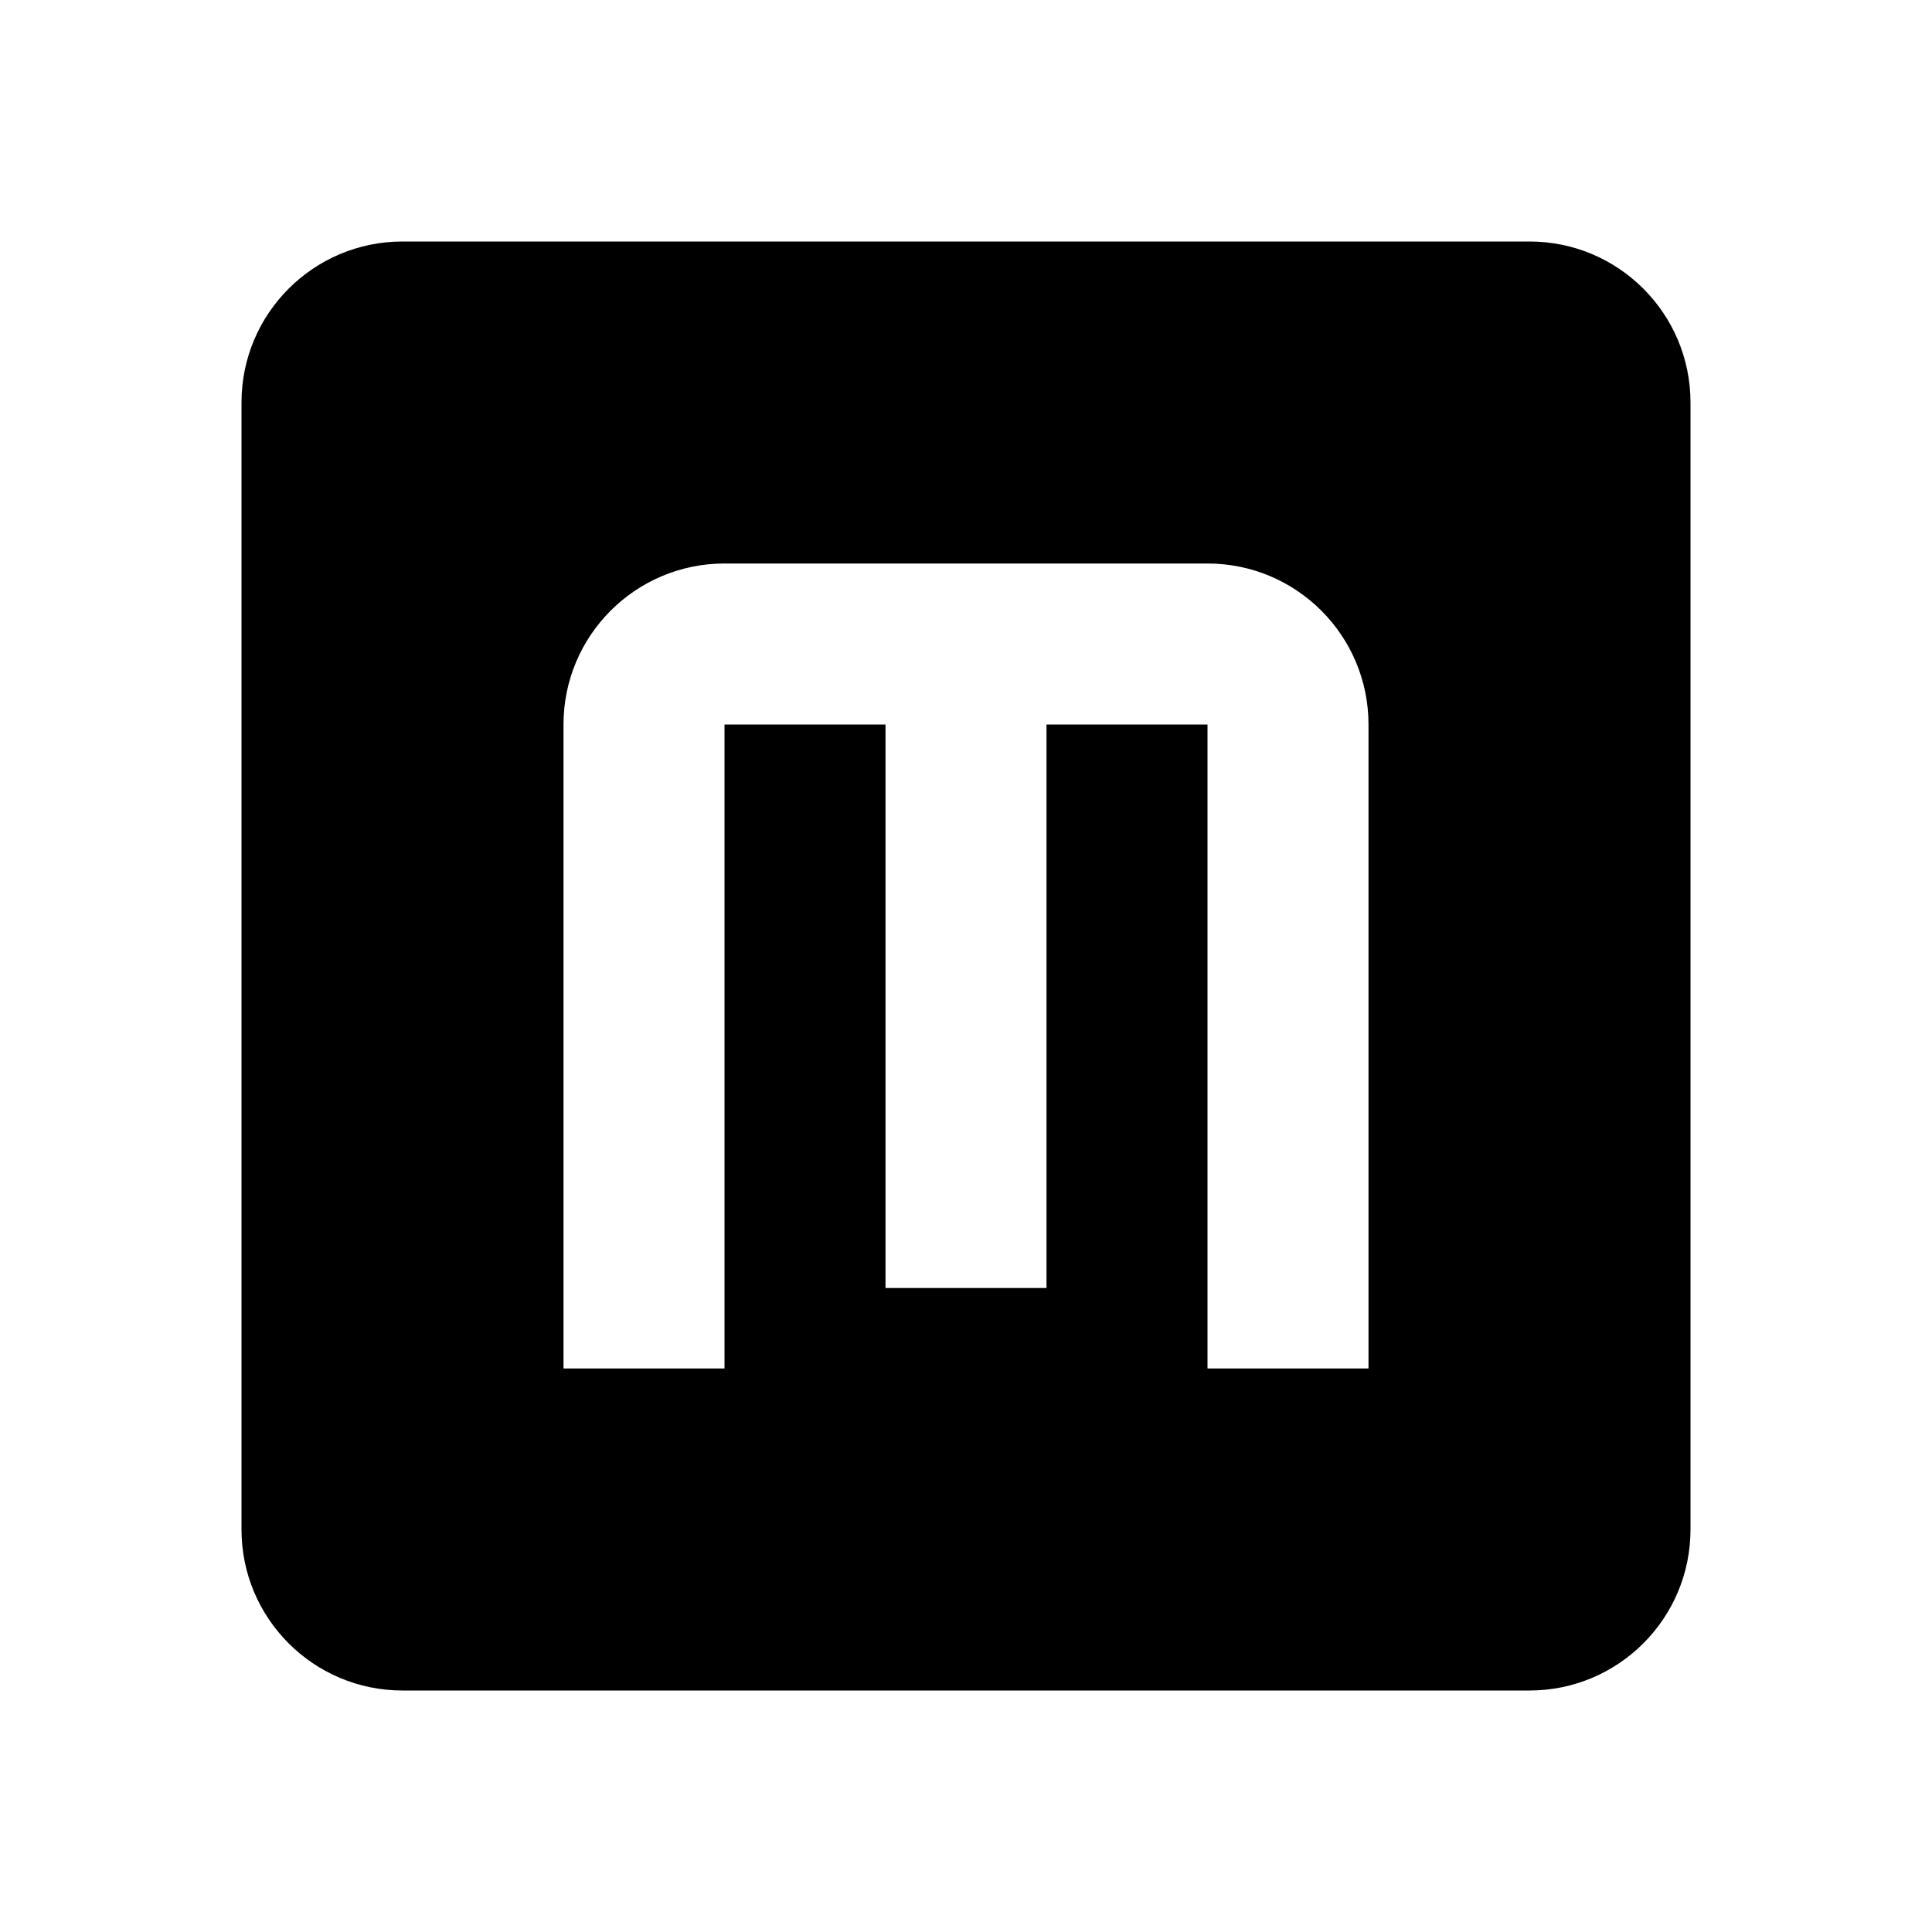
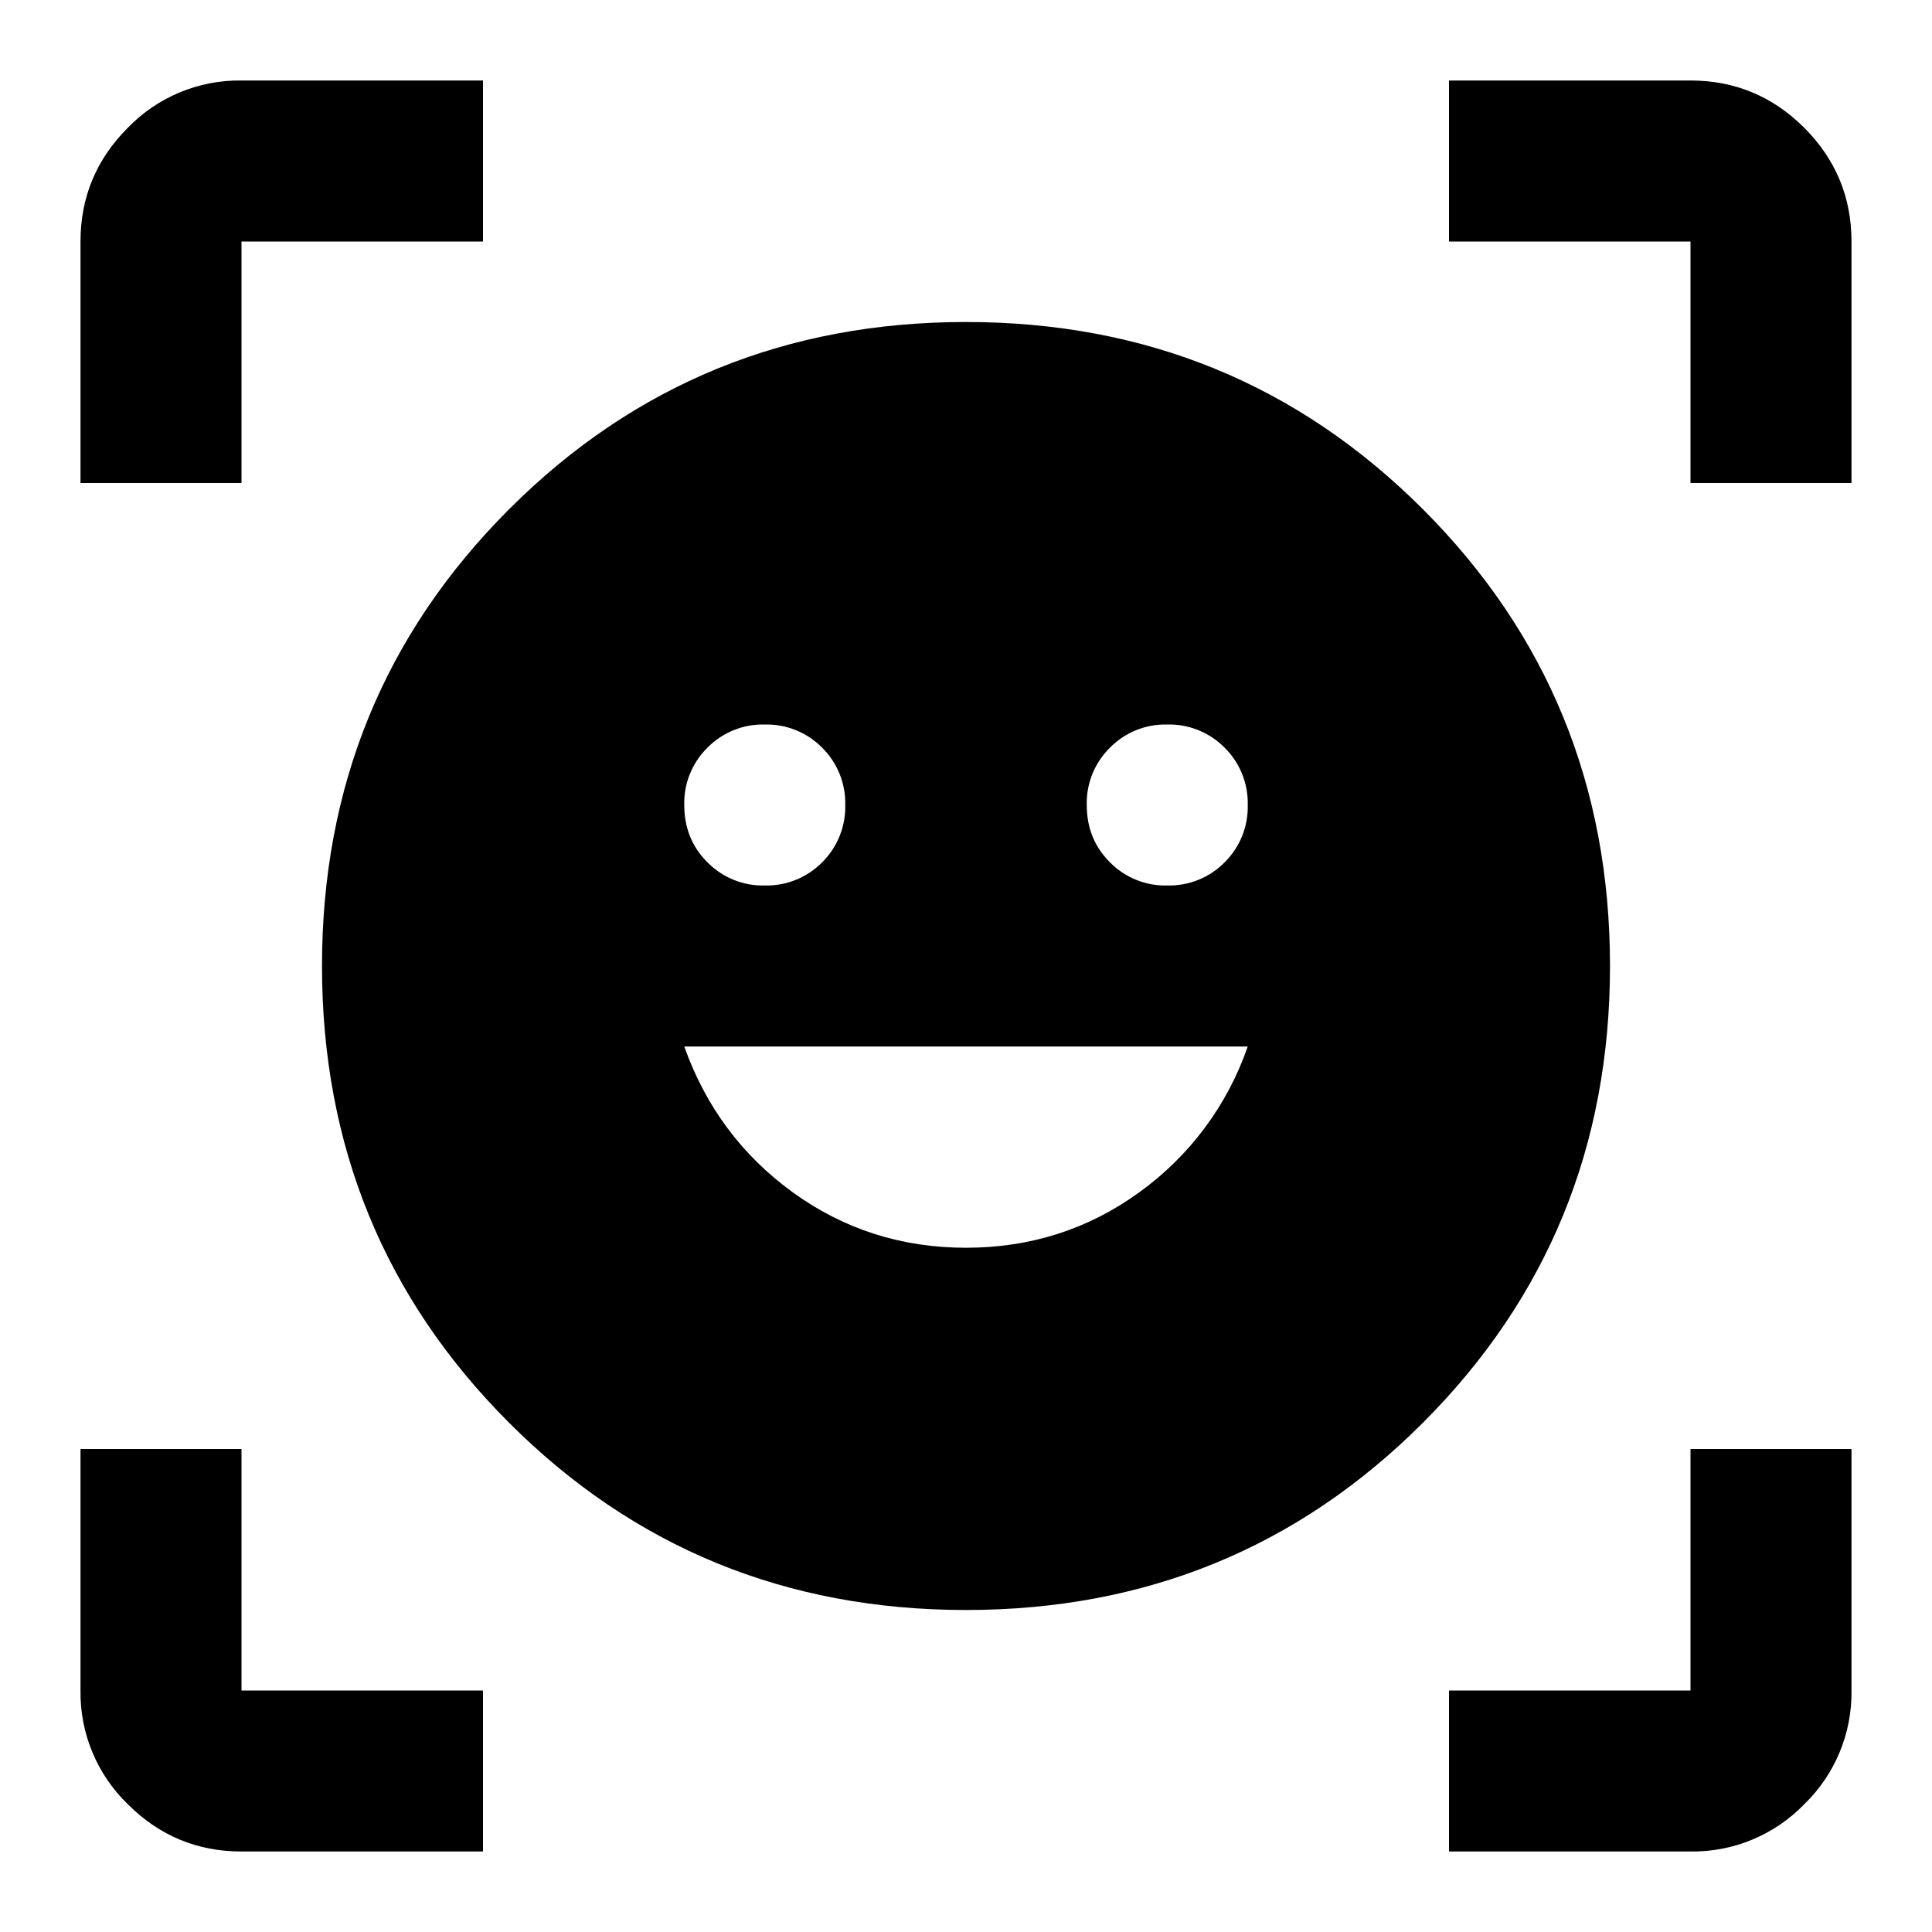
- <svg xmlns="http://www.w3.org/2000/svg" viewBox="0 0 24 24" fill="#000">
-   <path d="M9,7A2,2 0 0,0 7,9V17H9V9H11V16H13V9H15V17H17V9A2,2 0 0,0 15,7H9M5,3H19A2,2 0 0,1 21,5V19A2,2 0 0,1 19,21H5A2,2 0 0,1 3,19V5A2,2 0 0,1 5,3Z" />
+ <svg xmlns="http://www.w3.org/2000/svg" viewBox="0 0 24 24" height="24" width="24" xml:space="preserve" style="fill-rule:evenodd;clip-rule:evenodd;stroke-linejoin:round;stroke-miterlimit:2">
+   <path d="M12 4c2.233 0 4.125.775 5.675 2.325C19.225 7.875 20 9.767 20 12c0 2.233-.775 4.125-2.325 5.675C16.125 19.225 14.233 20 12 20c-2.233 0-4.125-.775-5.675-2.325C4.775 16.125 4 14.233 4 12c0-2.233.775-4.125 2.325-5.675C7.875 4.775 9.767 4 12 4Zm0 11.5c.8 0 1.517-.229 2.15-.687A3.732 3.732 0 0 0 15.5 13h-7c.267.75.717 1.354 1.35 1.813.633.458 1.35.687 2.15.687ZM8.5 10c0 .283.096.521.288.712A.965.965 0 0 0 9.5 11a.969.969 0 0 0 .713-.288A.968.968 0 0 0 10.5 10a.968.968 0 0 0-.287-.712A.969.969 0 0 0 9.5 9a.965.965 0 0 0-.712.288A.965.965 0 0 0 8.5 10Zm5 0c0 .283.096.521.288.712A.965.965 0 0 0 14.5 11a.969.969 0 0 0 .713-.288A.968.968 0 0 0 15.5 10a.968.968 0 0 0-.287-.712A.969.969 0 0 0 14.5 9a.965.965 0 0 0-.712.288.965.965 0 0 0-.288.712ZM1 6V3c0-.55.196-1.021.588-1.413A1.926 1.926 0 0 1 3 1h3v2H3v3H1Zm5 17H3c-.55 0-1.021-.196-1.412-.587A1.927 1.927 0 0 1 1 21v-3h2v3h3v2Zm12 0v-2h3v-3h2v3a1.93 1.93 0 0 1-.587 1.413A1.93 1.93 0 0 1 21 23h-3Zm3-17V3h-3V1h3c.55 0 1.021.196 1.413.587.391.392.587.863.587 1.413v3h-2Z" style="fill-rule:nonzero" />
</svg>
